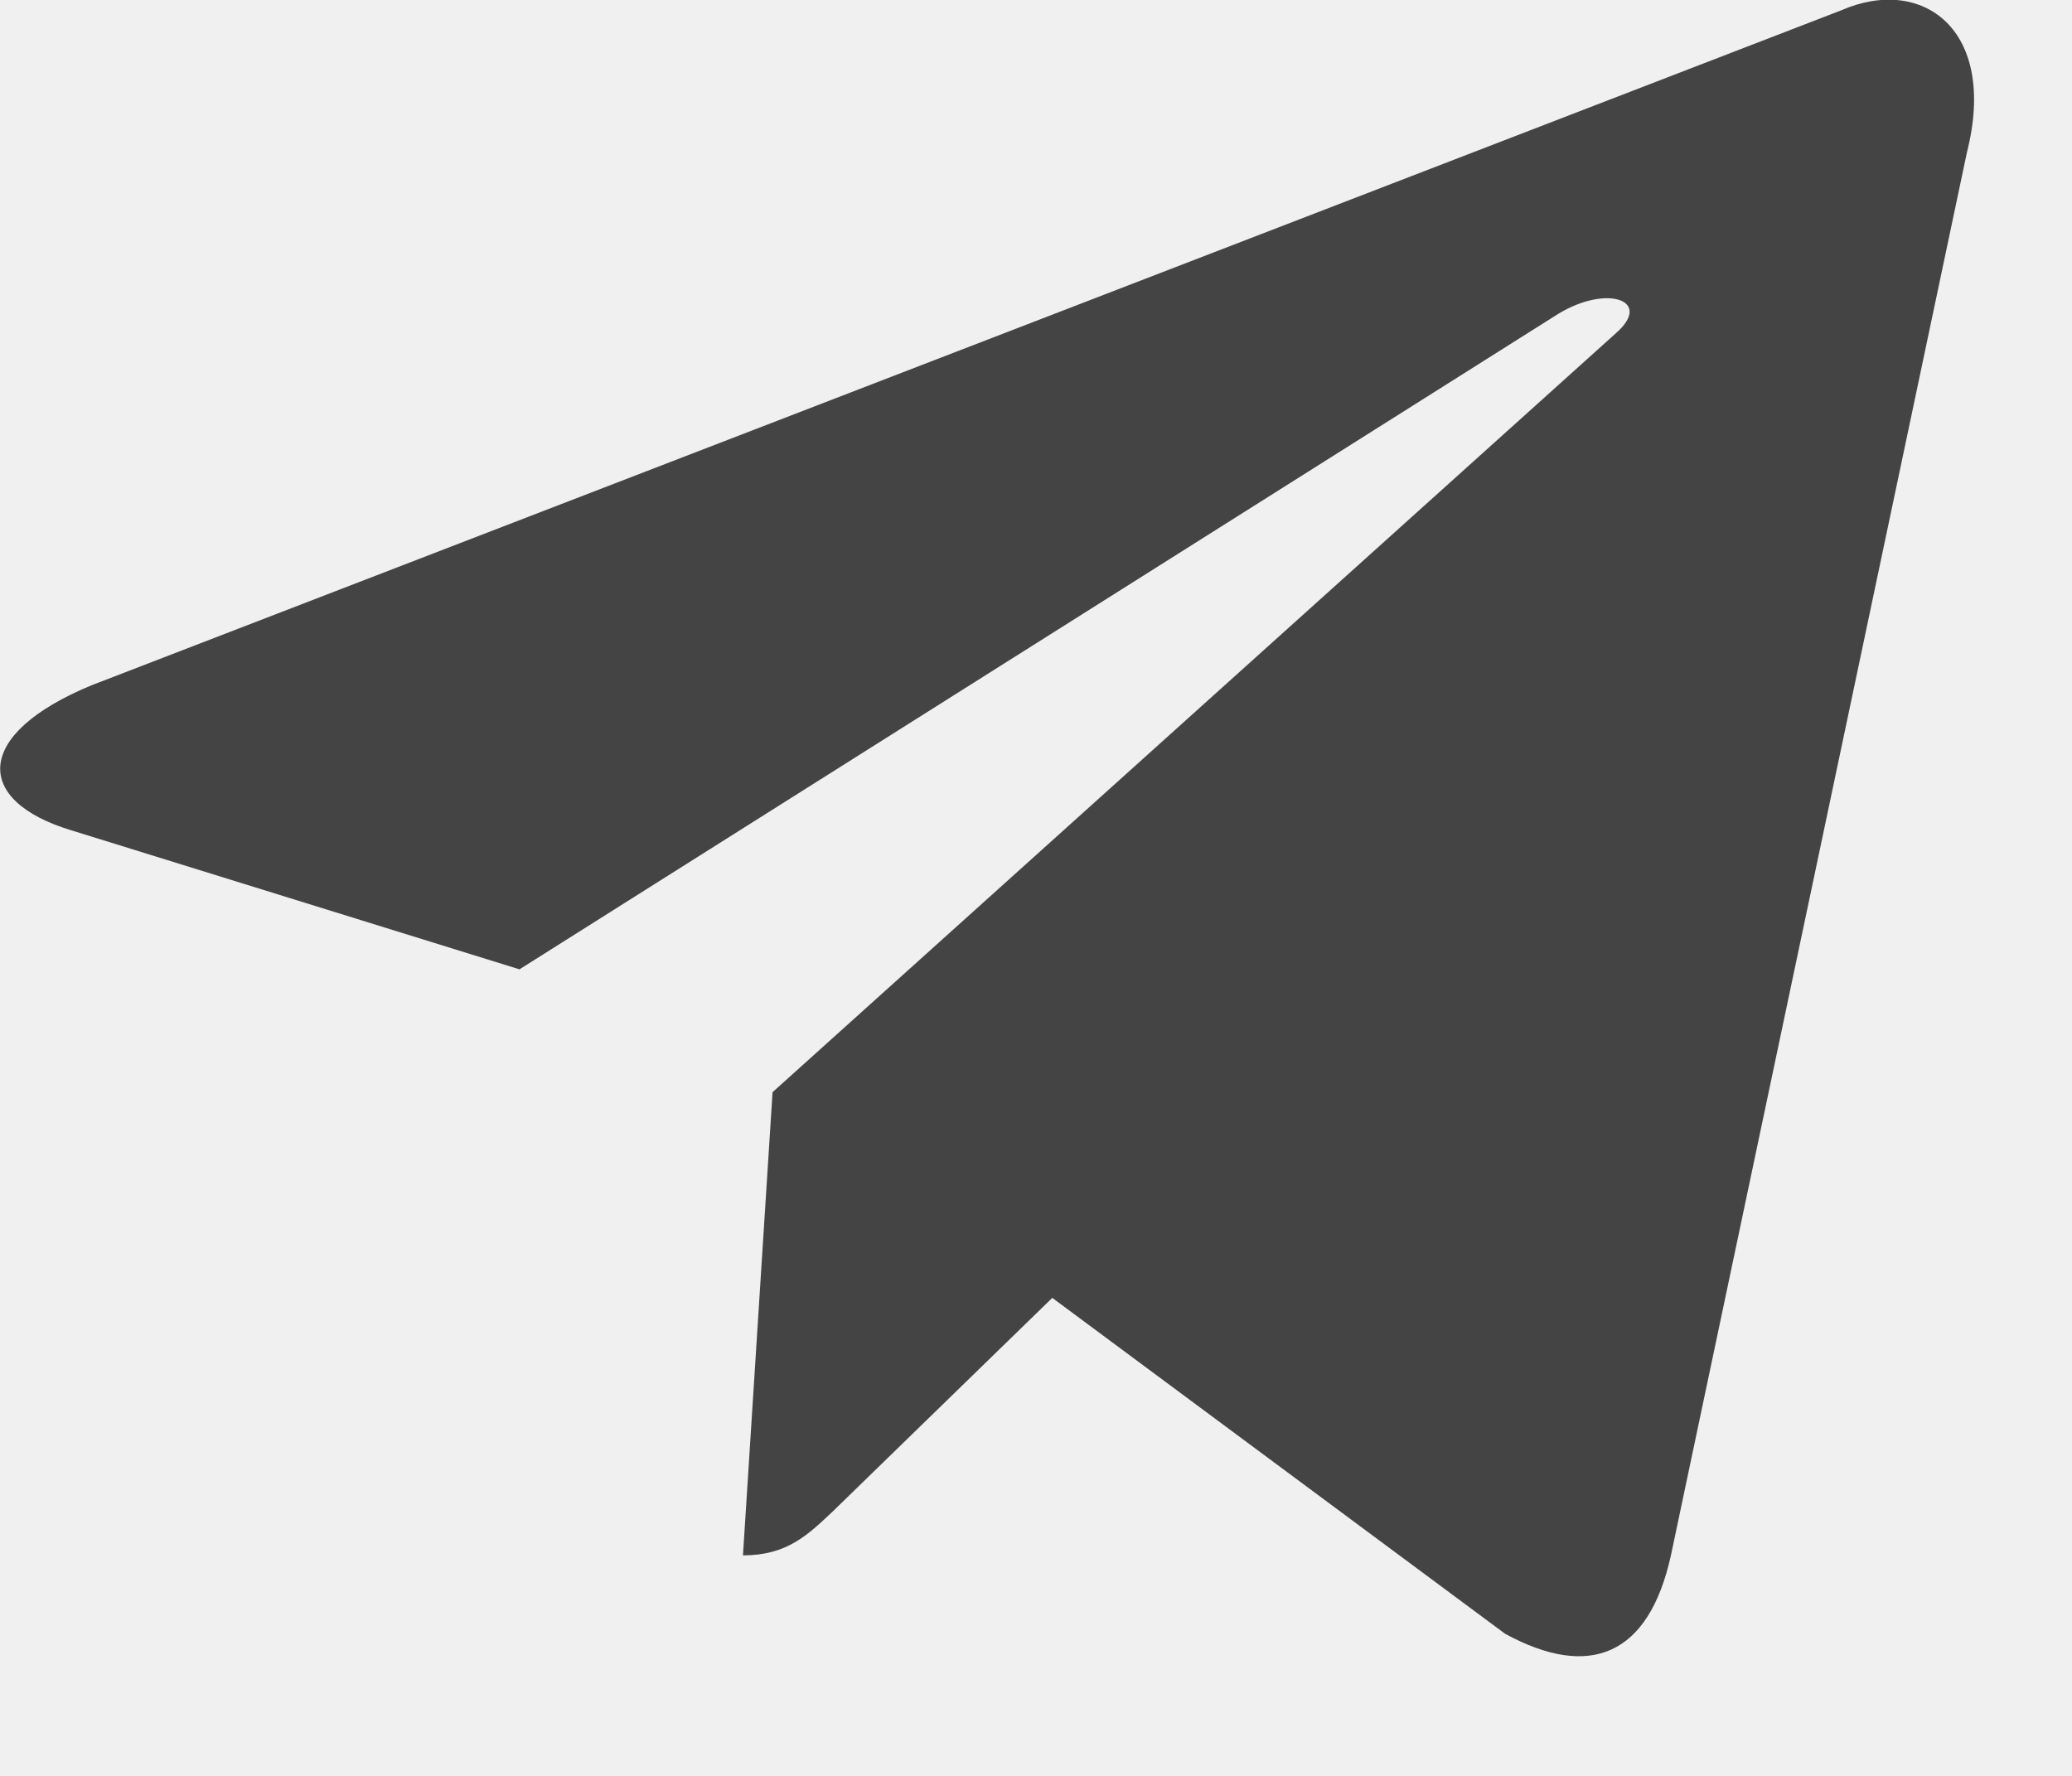
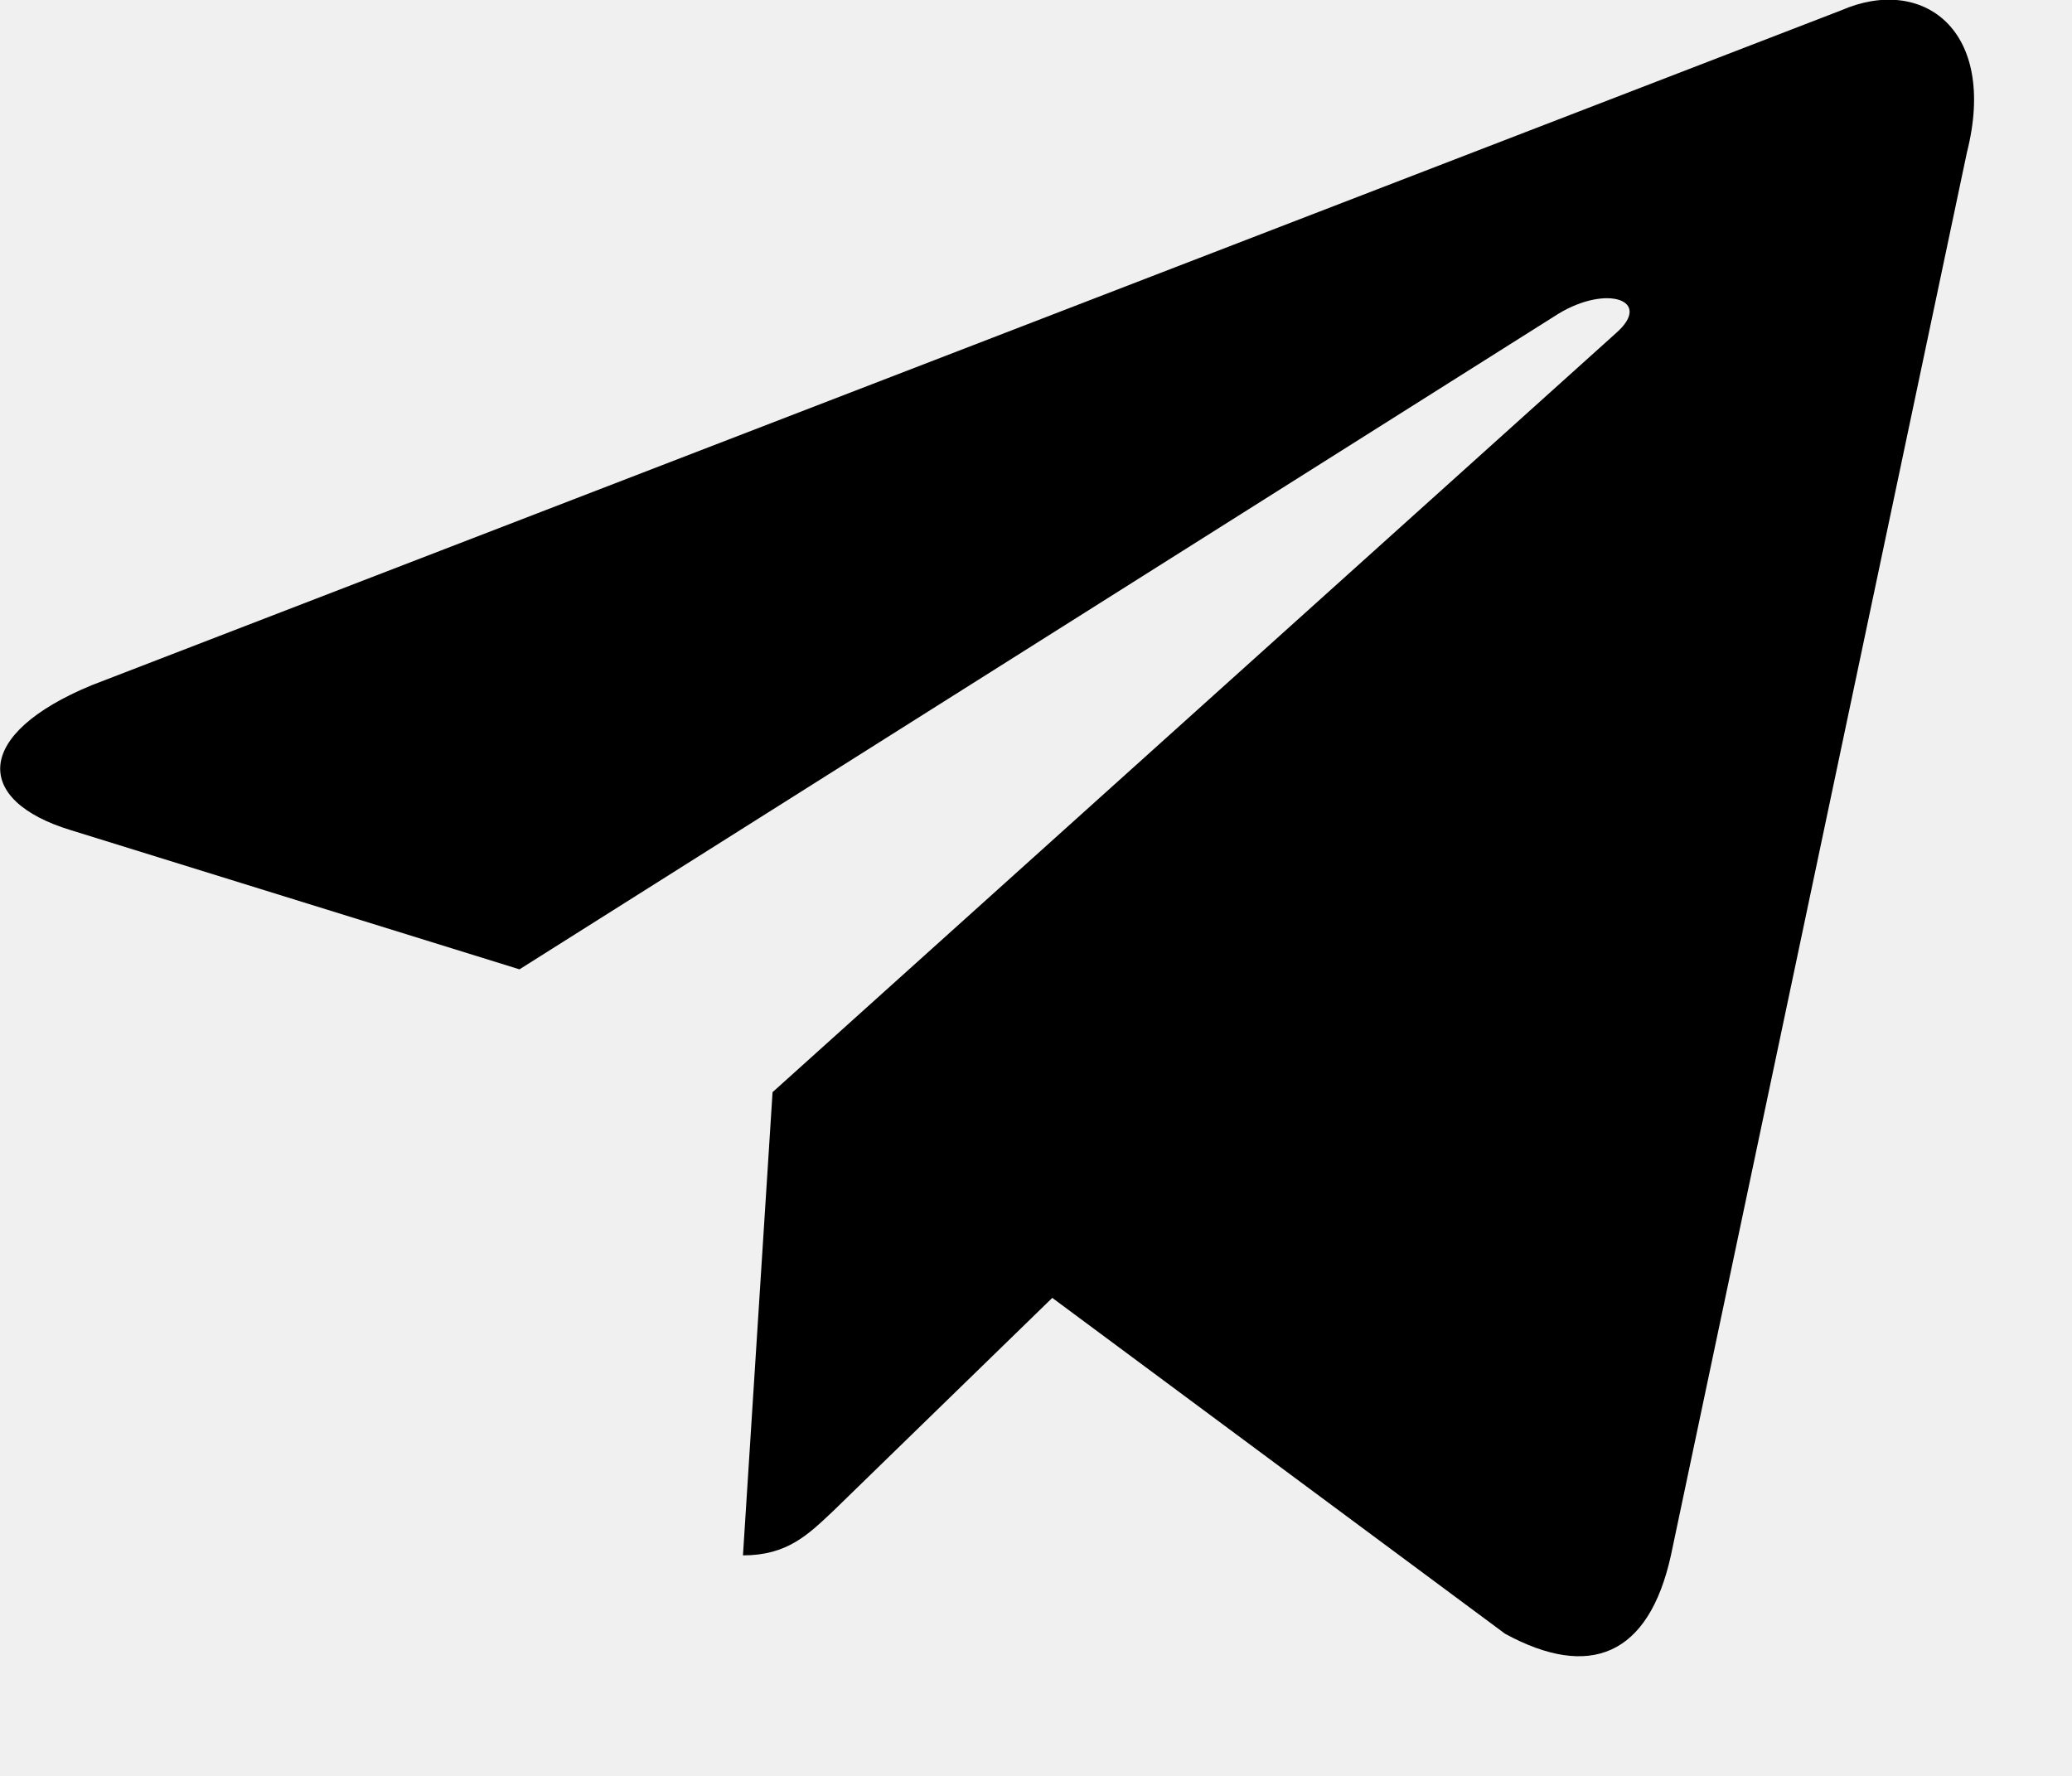
<svg xmlns="http://www.w3.org/2000/svg" width="14" height="12" viewBox="0 0 14 12" fill="none">
  <g clip-path="url(#a)">
-     <path d="M12.44.07.62 4.63c-.8.33-.8.78-.14.98l3.03.94 7.02-4.43c.33-.2.64-.09.39.13l-5.7 5.13-.2 3.13c.3 0 .44-.14.61-.3l1.48-1.44 3.06 2.27c.57.31.97.15 1.12-.53l2-9.48c.21-.83-.3-1.2-.85-.96Z" fill="#444" />
+     <path d="M12.44.07.62 4.63c-.8.33-.8.78-.14.98l3.03.94 7.02-4.43c.33-.2.64-.09.39.13l-5.7 5.13-.2 3.13c.3 0 .44-.14.61-.3l1.48-1.44 3.06 2.27c.57.31.97.15 1.12-.53l2-9.48c.21-.83-.3-1.2-.85-.96Z" fill="#000" />
  </g>
  <defs>
    <clipPath id="a">
      <path fill="#fff" d="M0 0h14v12H0z" />
    </clipPath>
  </defs>
</svg>
